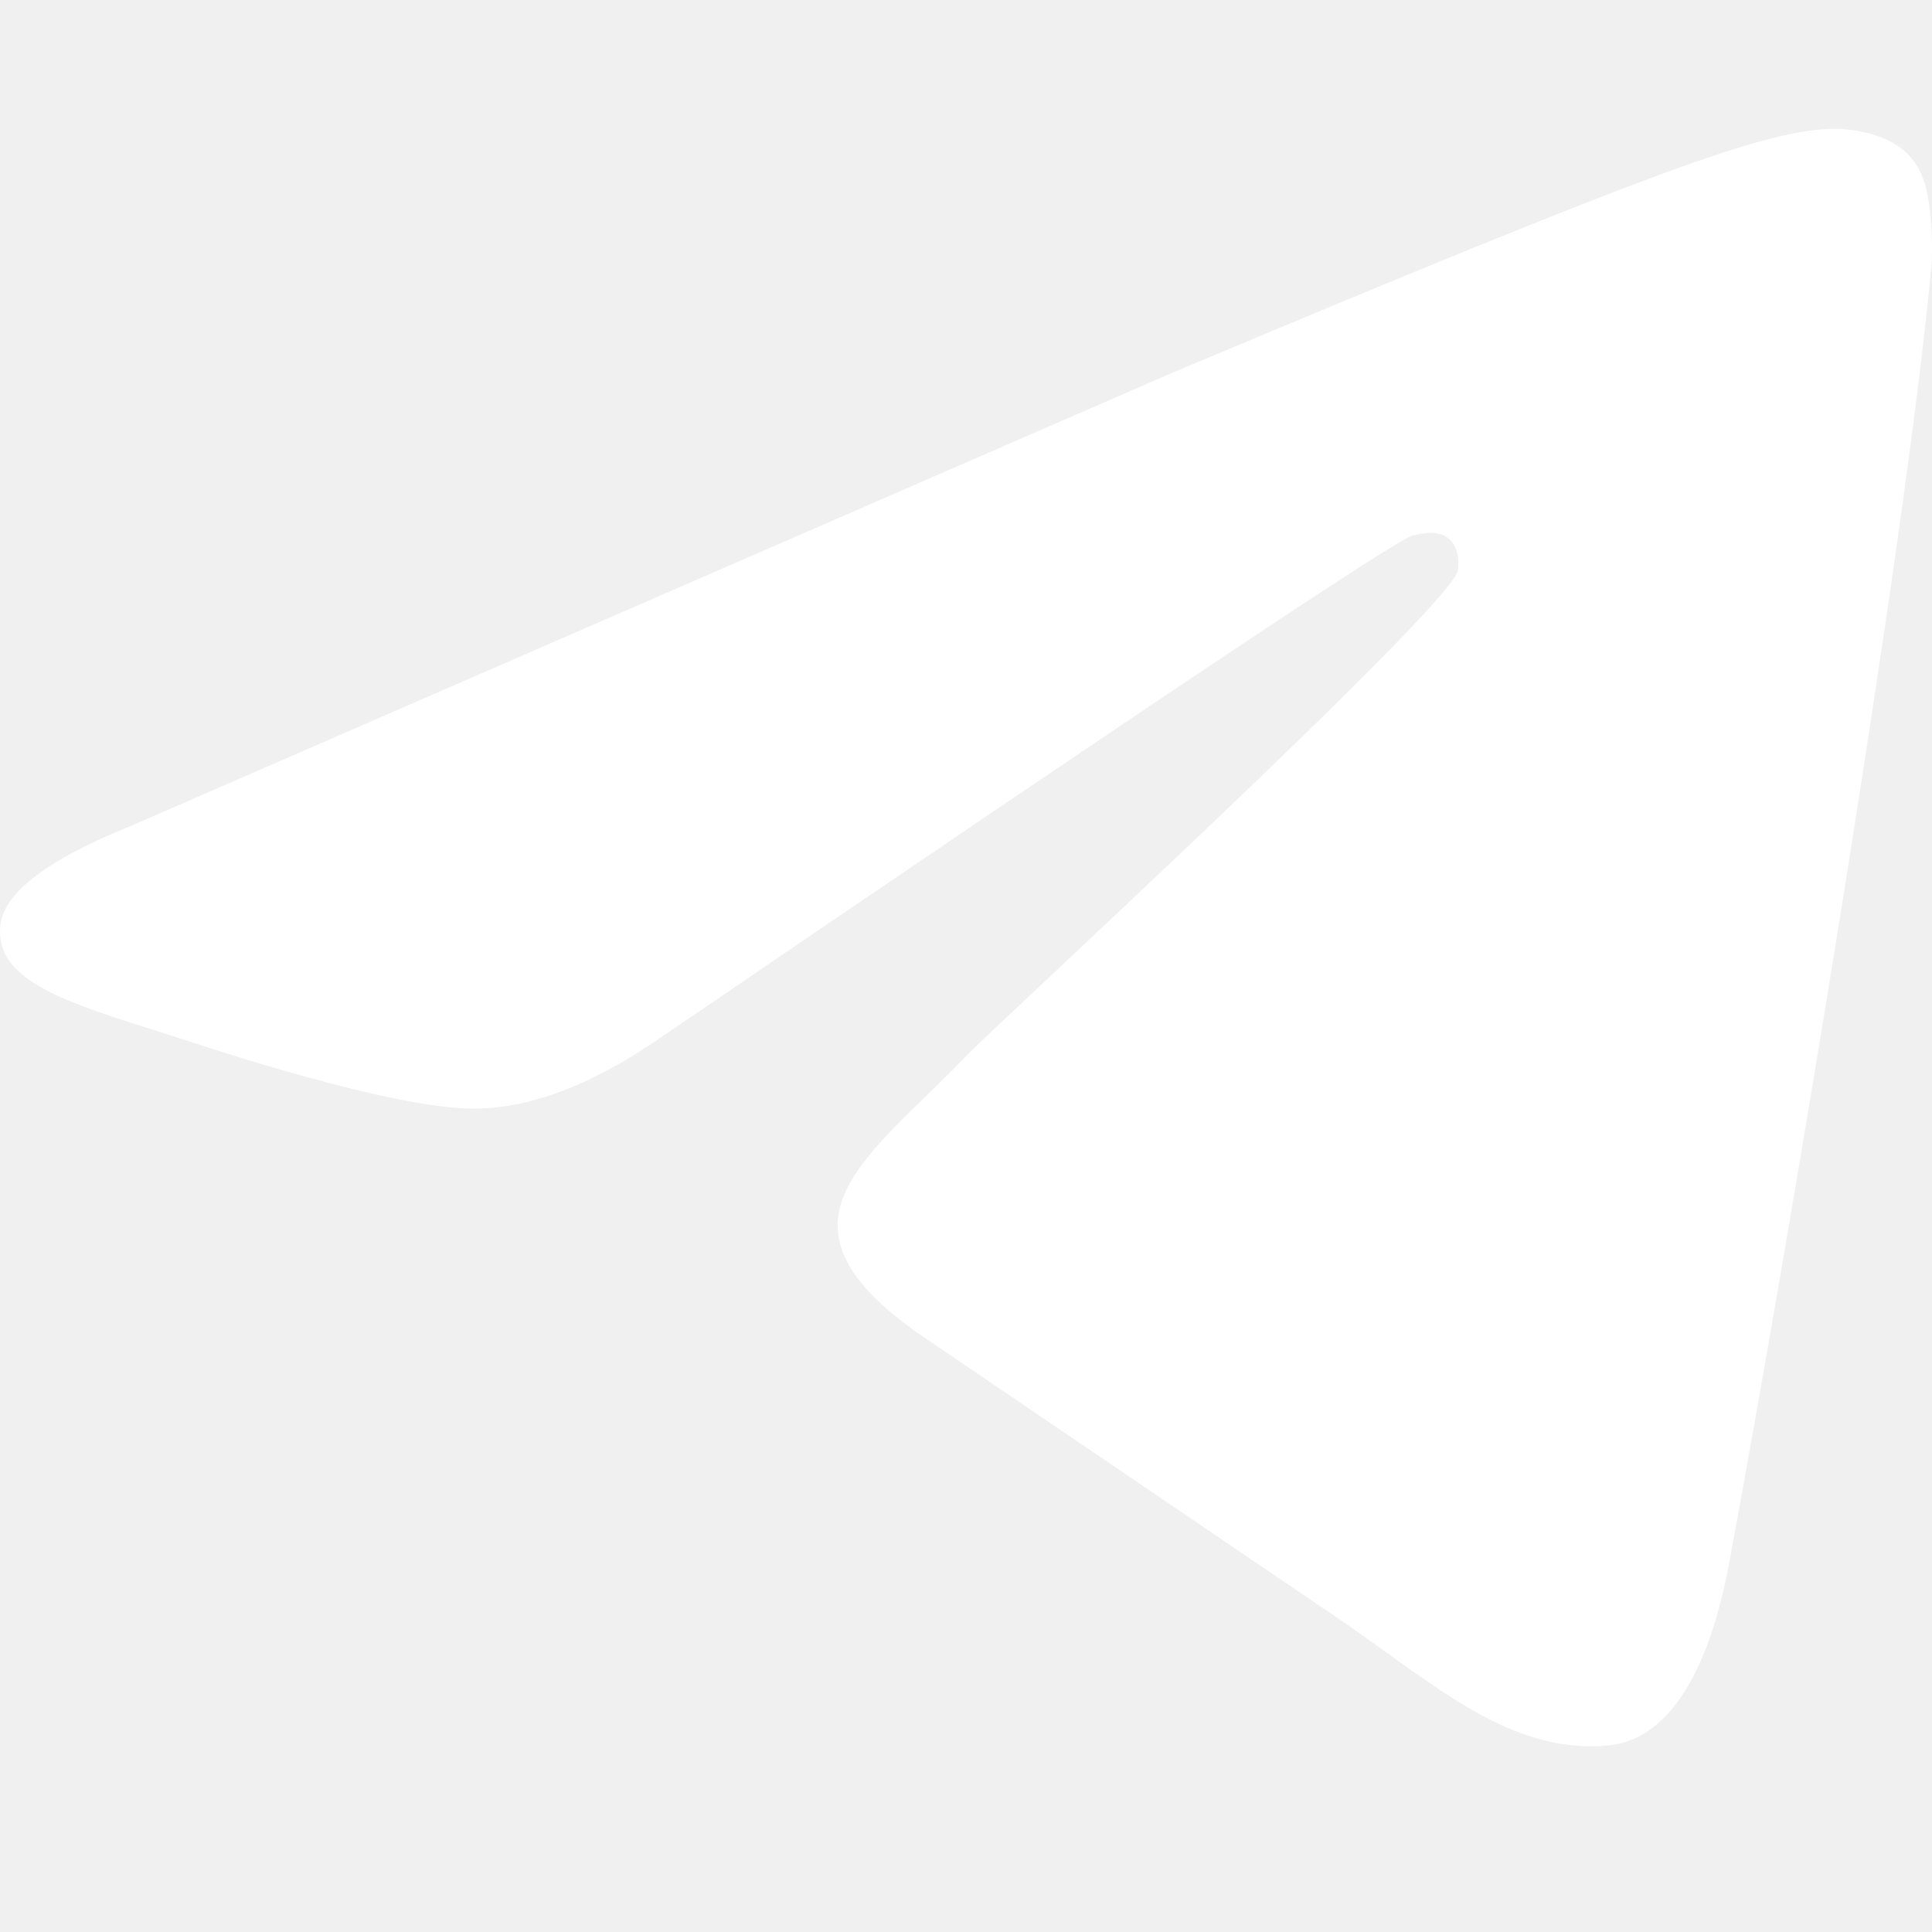
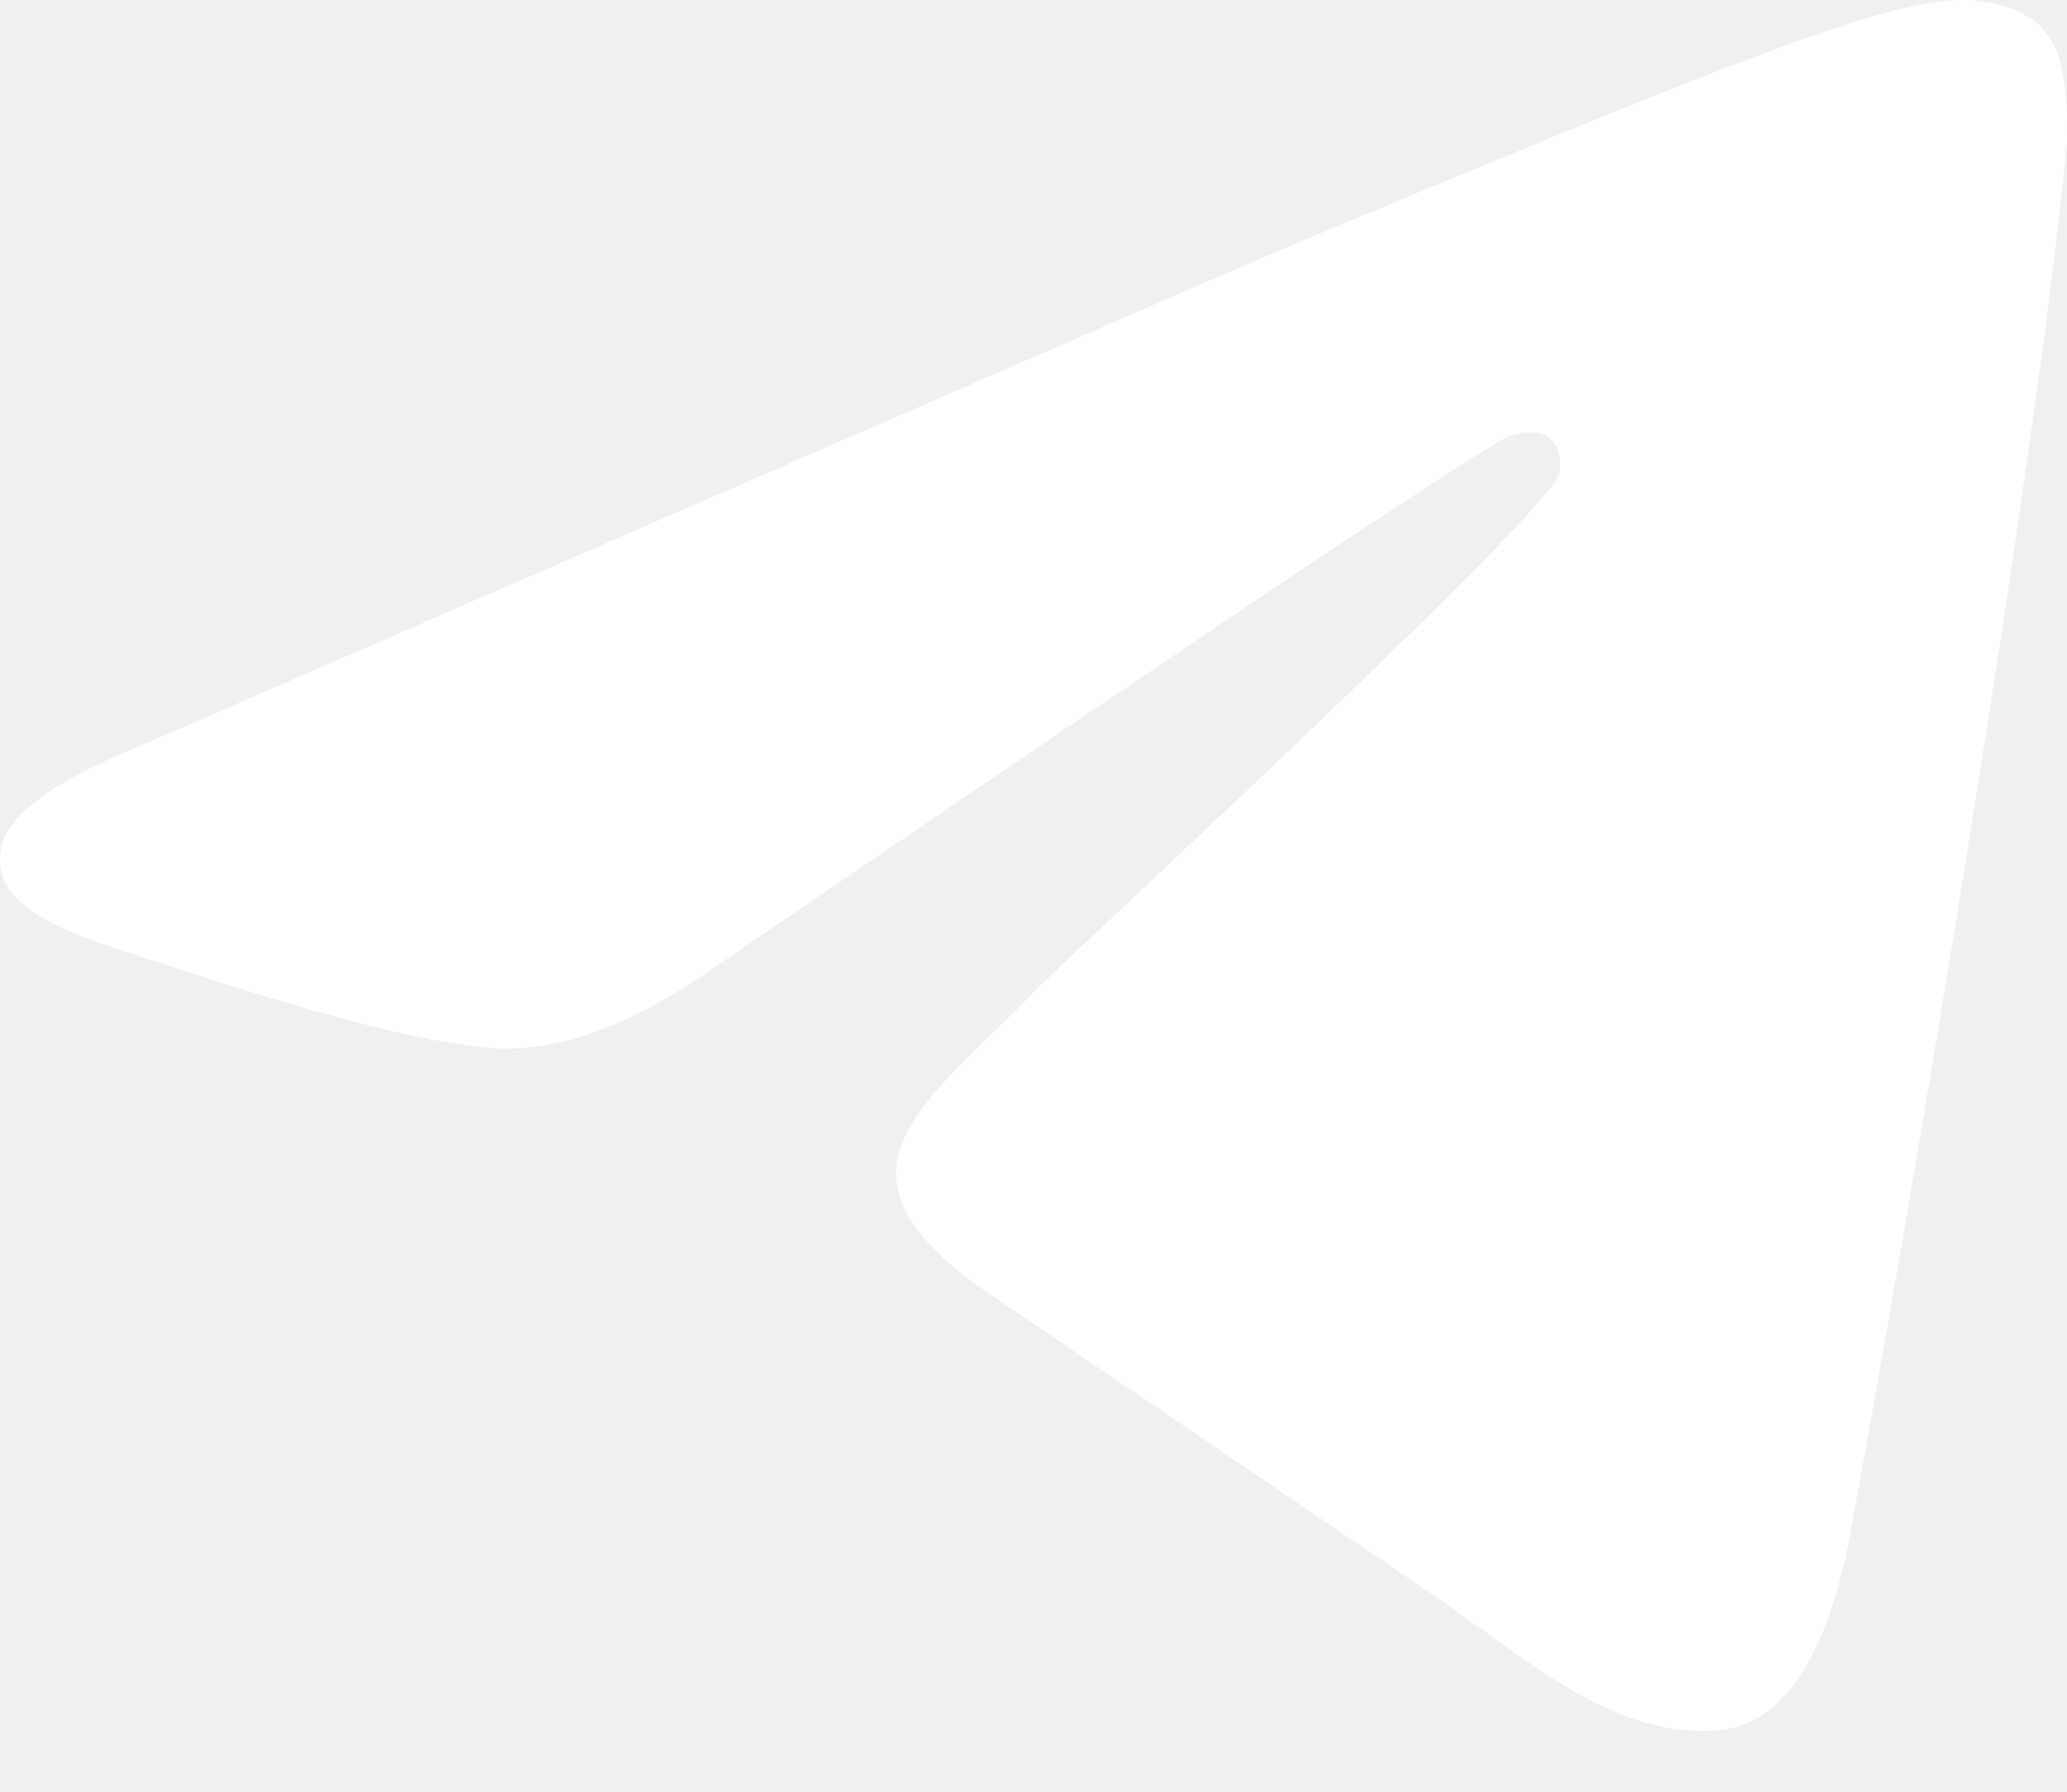
- <svg xmlns="http://www.w3.org/2000/svg" width="20px" height="20px" viewBox="0 0 15 13" version="1.1">
+ <svg xmlns="http://www.w3.org/2000/svg" width="15px" height="13px" viewBox="0 0 15 13" version="1.1">
  <g id="Active---THORChain.org" stroke="none" stroke-width="1" fill="none" fill-rule="evenodd">
    <g id="Technology" transform="translate(-1327, -25)" fill="#FFFFFF" fill-rule="nonzero">
      <g id="Social-Media" transform="translate(1327, 24)">
        <path d="M1.031,6.406 L9.086,2.901 C12.922,1.289 13.719,1.009 14.238,1 C14.353,0.998 14.608,1.027 14.774,1.162 C14.913,1.277 14.952,1.432 14.97,1.54 C14.989,1.649 15.012,1.896 14.993,2.09 C14.785,4.296 13.886,9.65 13.428,12.121 C13.235,13.167 12.854,13.518 12.485,13.552 C11.682,13.626 11.073,13.016 10.296,12.502 L7.214,10.41 C5.85,9.502 6.734,9.003 7.512,8.188 C7.715,7.975 11.249,4.727 11.317,4.433 C11.326,4.396 11.334,4.258 11.253,4.186 C11.172,4.113 11.053,4.138 10.967,4.158 C10.845,4.186 8.903,5.483 5.141,8.048 C4.59,8.431 4.091,8.617 3.643,8.607 C3.15,8.596 2.201,8.325 1.496,8.094 C0.631,7.81 -0.056,7.66 0.004,7.177 C0.035,6.926 0.377,6.669 1.031,6.406 L1.031,6.406 Z" id="Path" />
      </g>
    </g>
  </g>
</svg>
